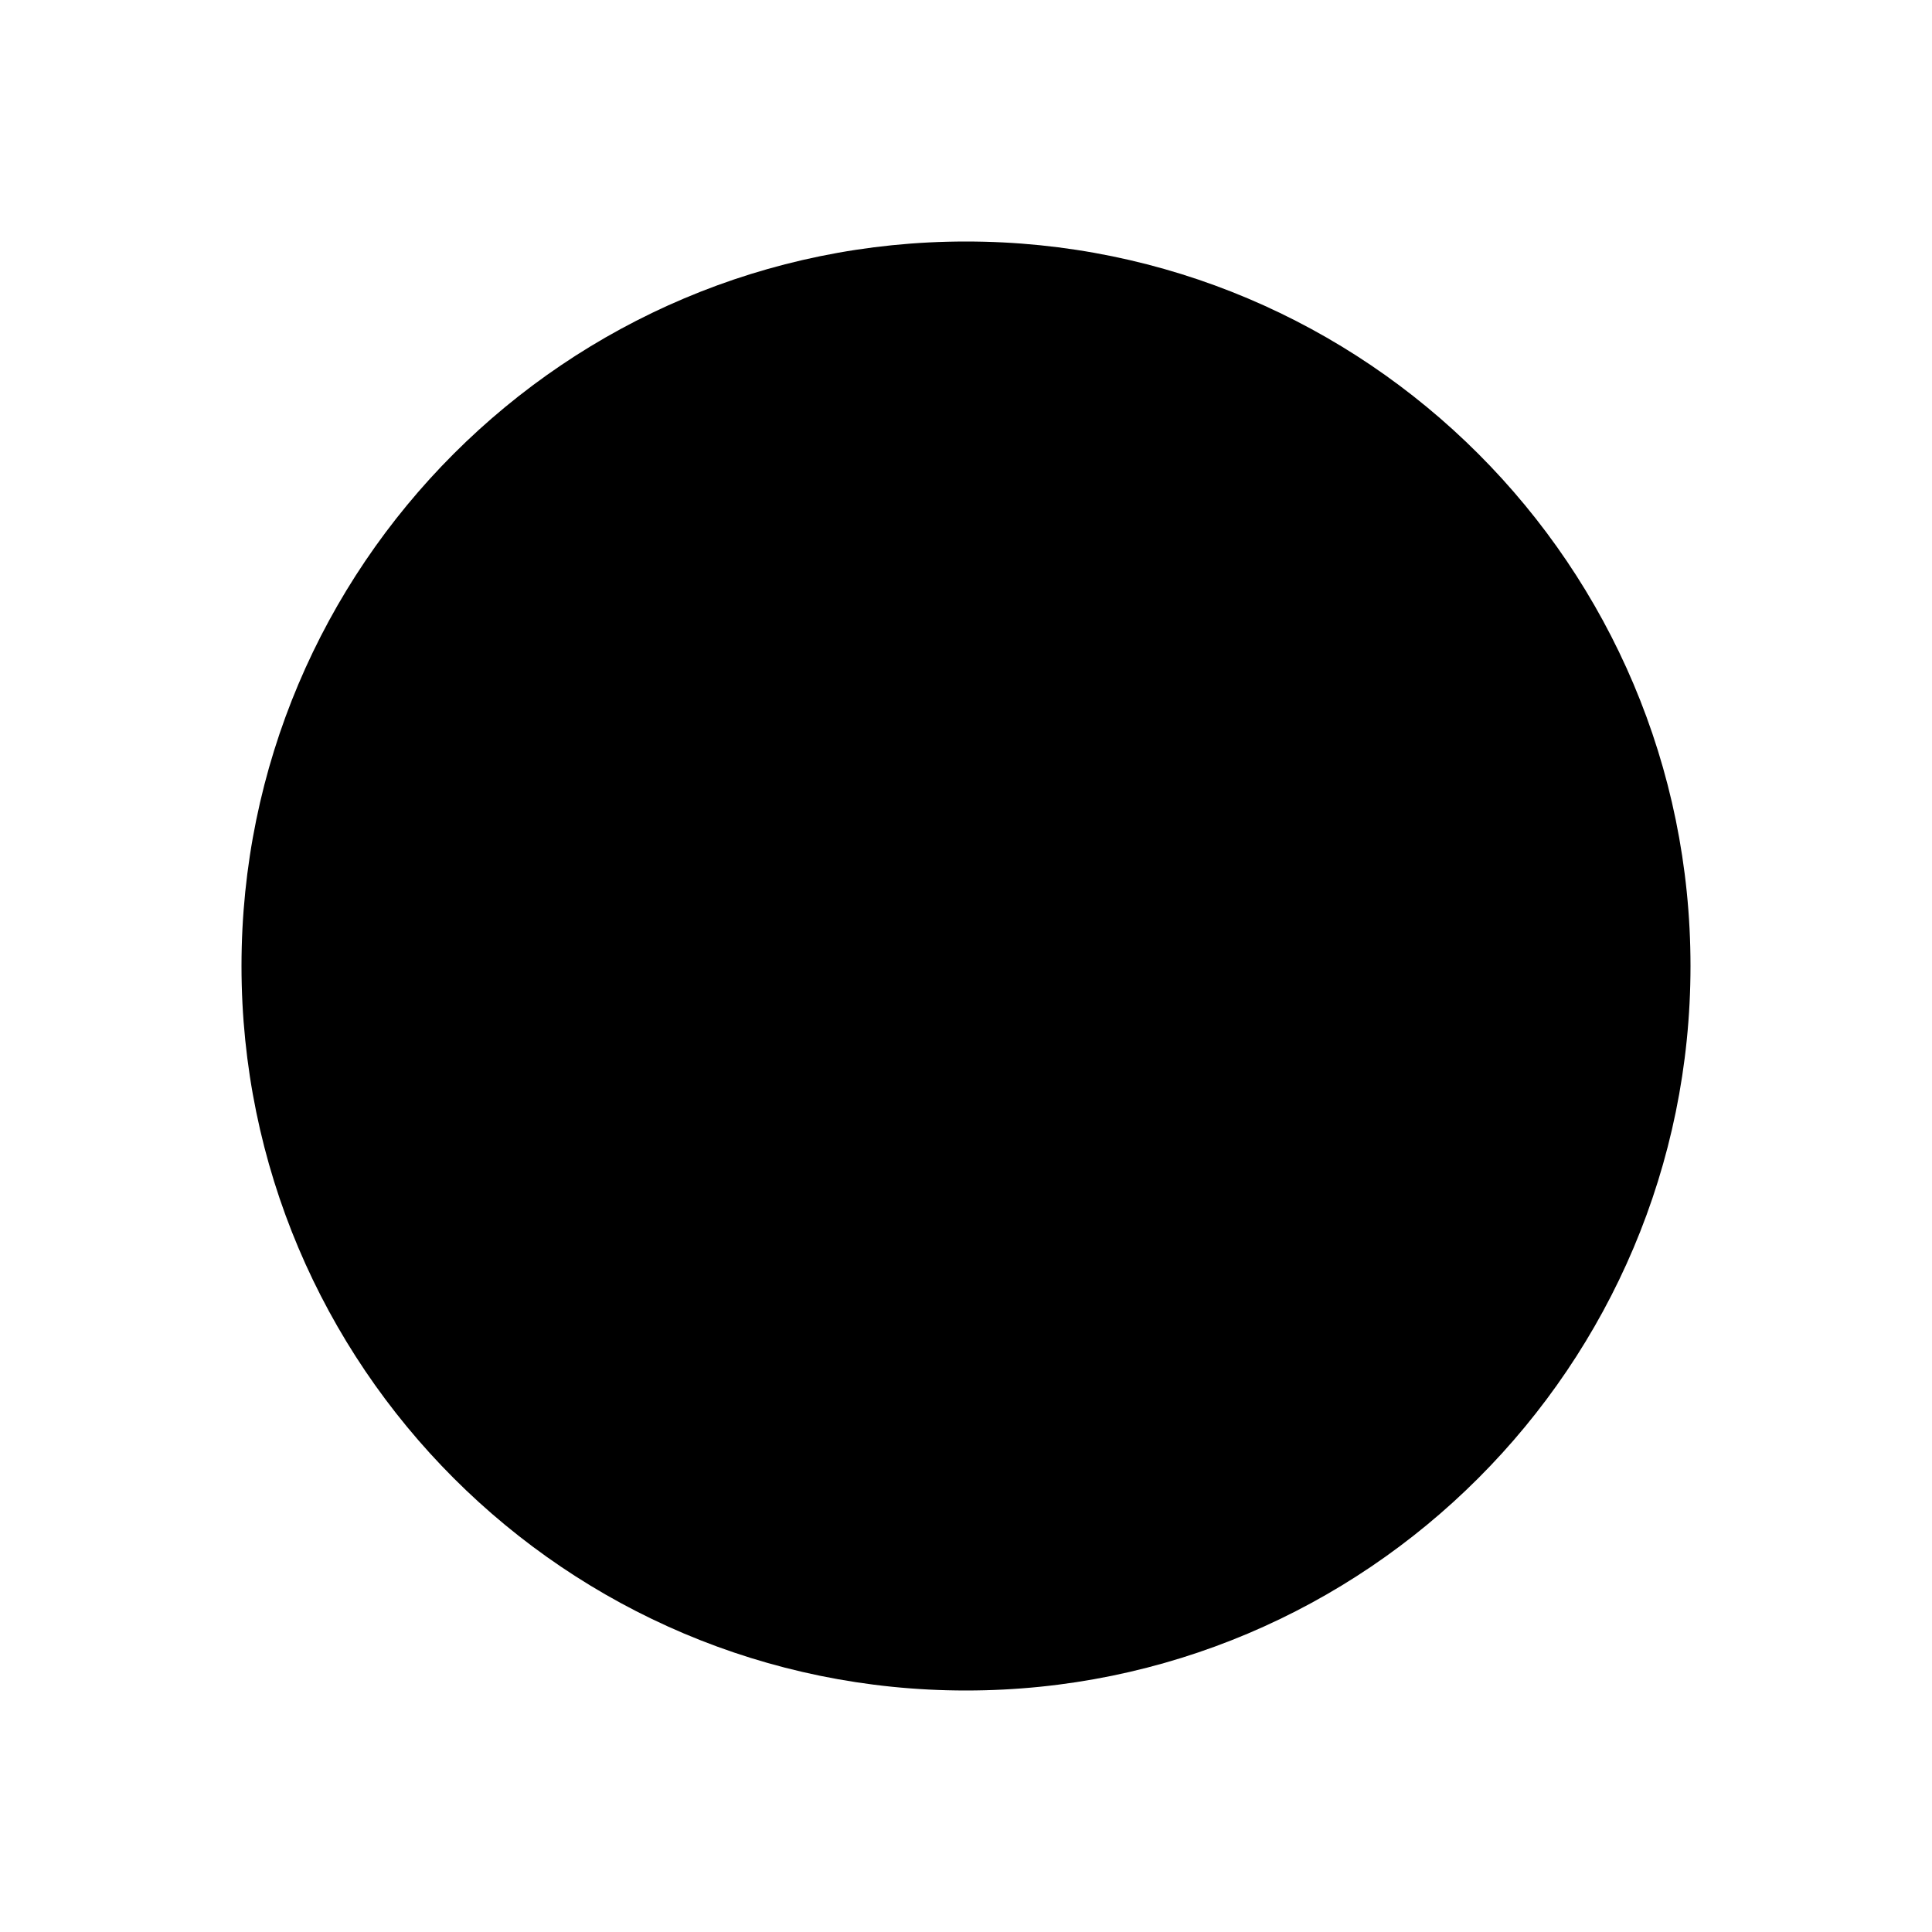
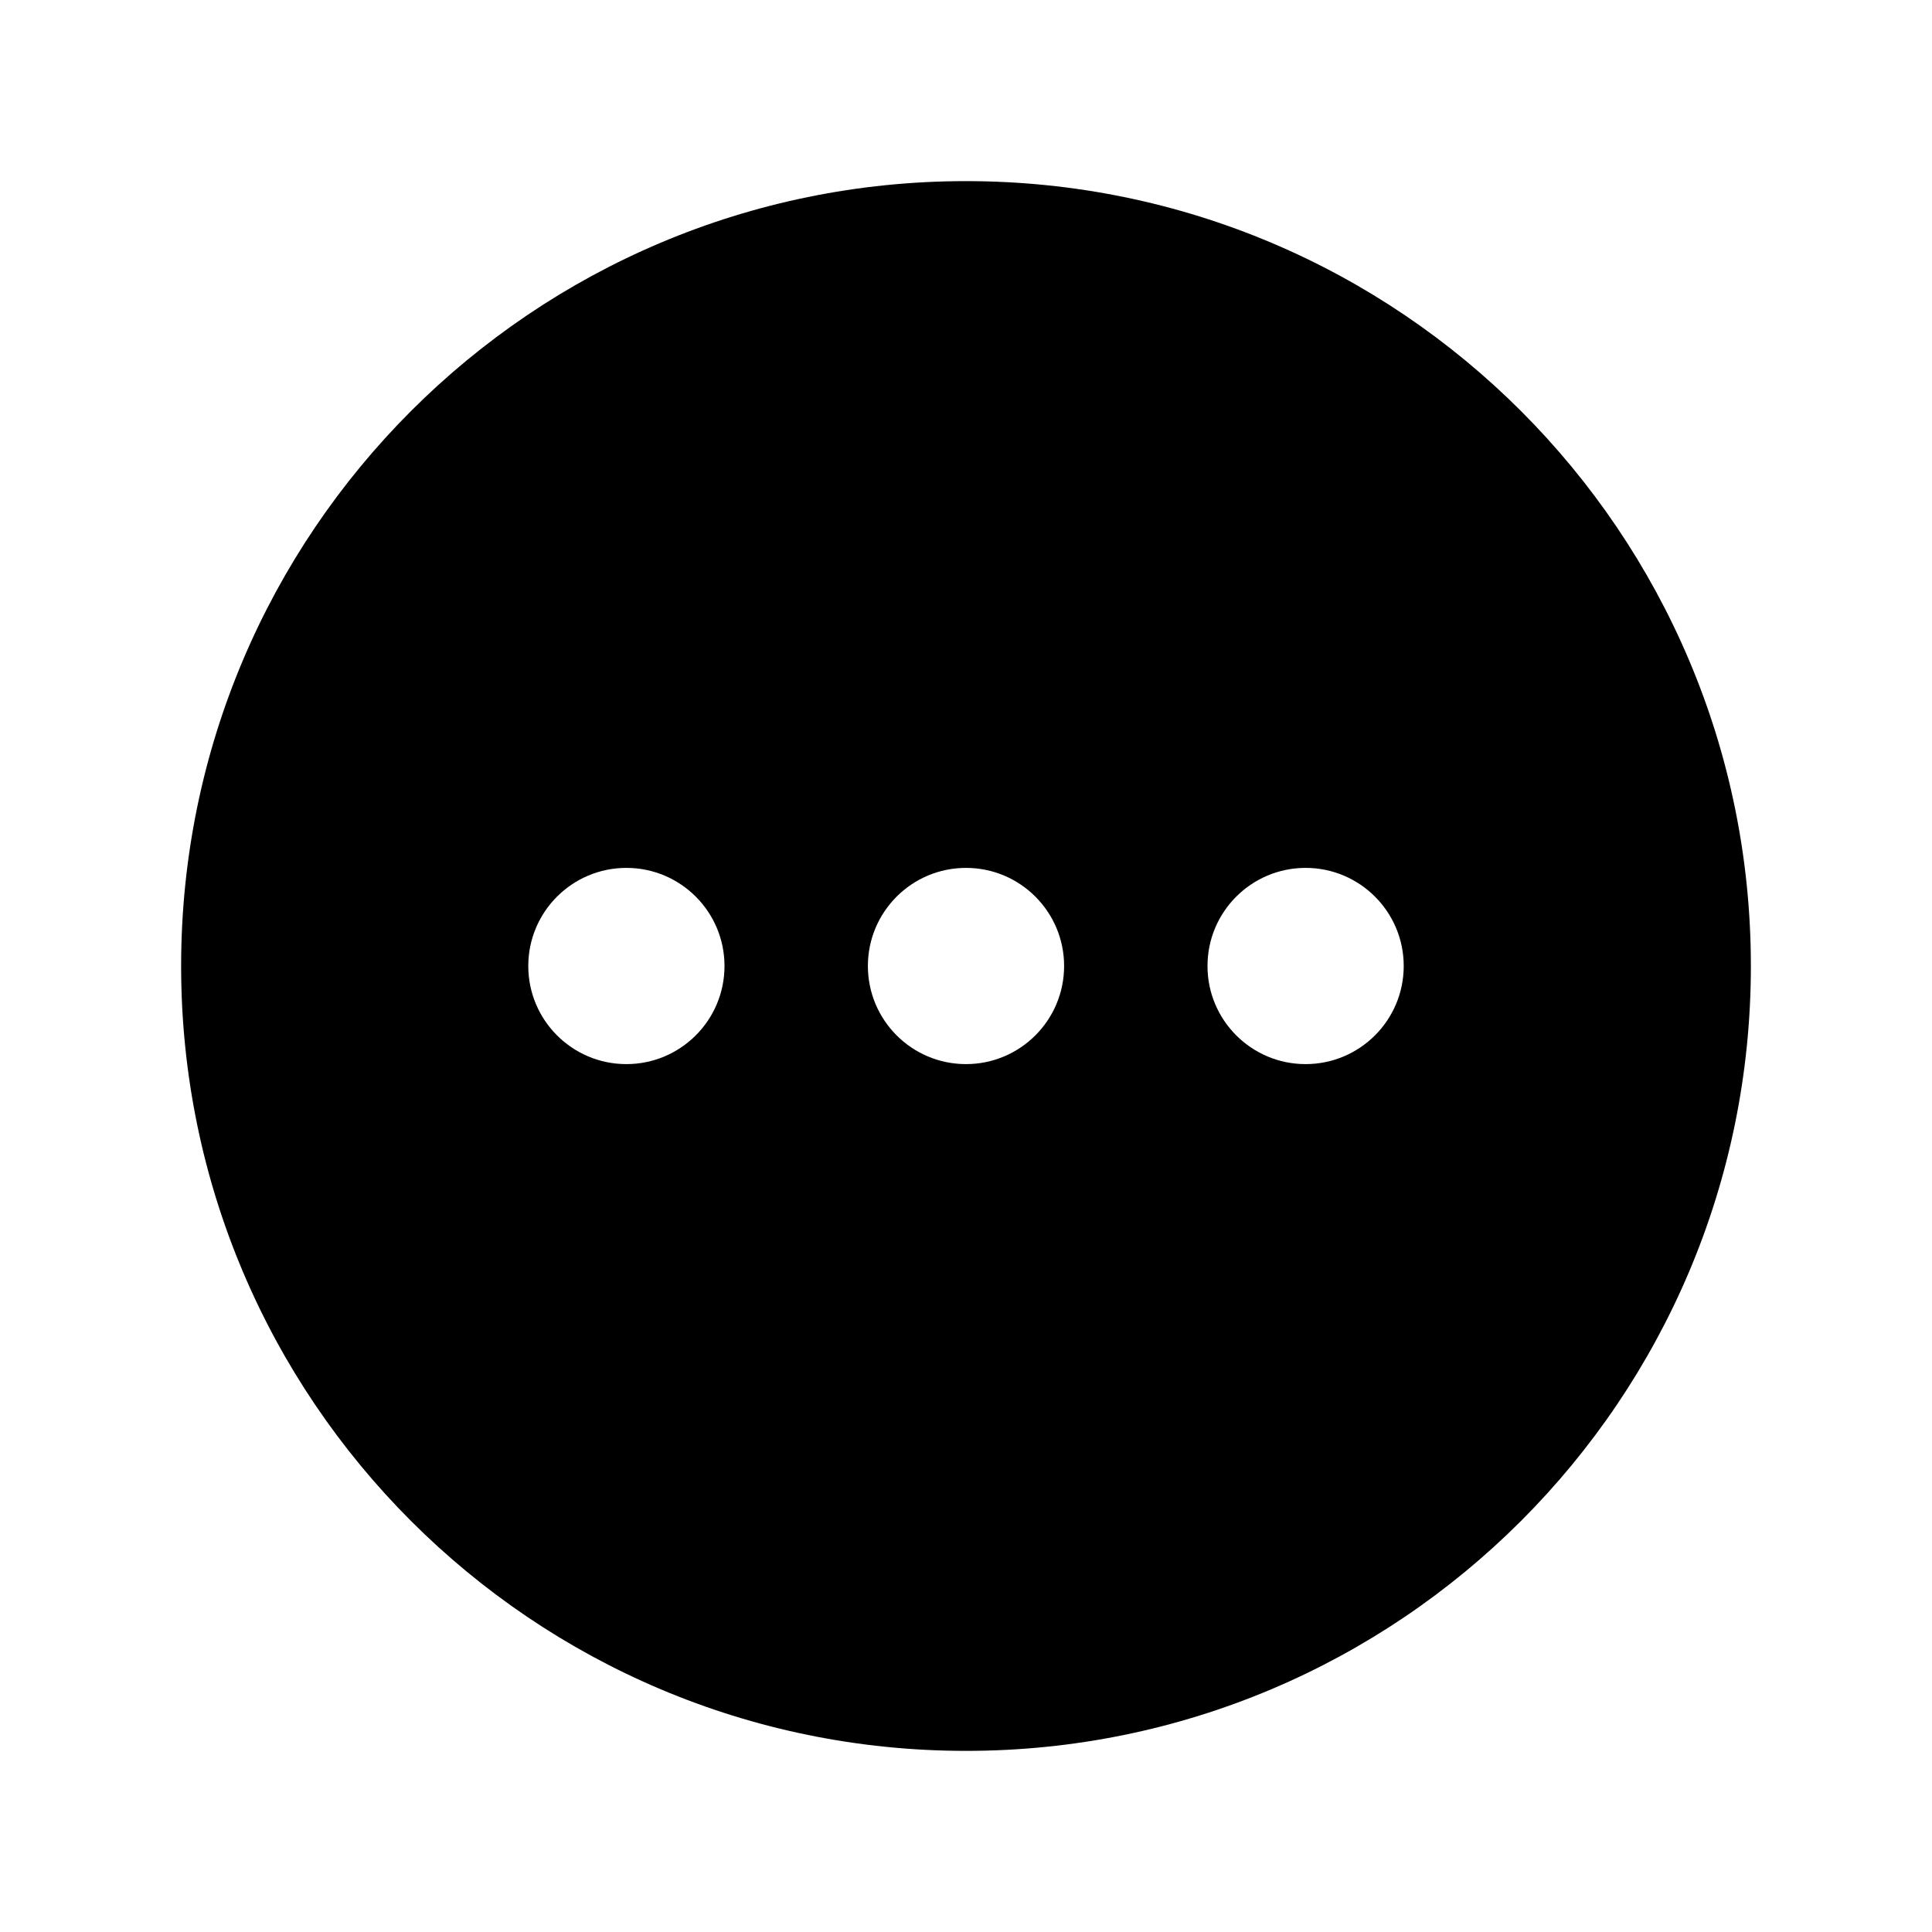
<svg xmlns="http://www.w3.org/2000/svg" class="ionicon" viewBox="0 0 512 512">
-   <circle cx="256" cy="256" r="26" />
-   <circle cx="346" cy="256" r="26" />
-   <circle cx="166" cy="256" r="26" />
-   <path d="M448 256c0-106-86-192-192-192S64 150 64 256s86 192 192 192 192-86 192-192z" stroke-miterlimit="10" class="ionicon-fill-none ionicon-stroke-width" />
+   <path d="M256 48C141.13 48 48 141.13 48 256s93.13 208 208 208 208-93.13 208-208S370.87 48 256 48zm-90 234a26 26 0 1126-26 26 26 0 01-26 26zm90 0a26 26 0 1126-26 26 26 0 01-26 26zm90 0a26 26 0 1126-26 26 26 0 01-26 26z" />
</svg>
